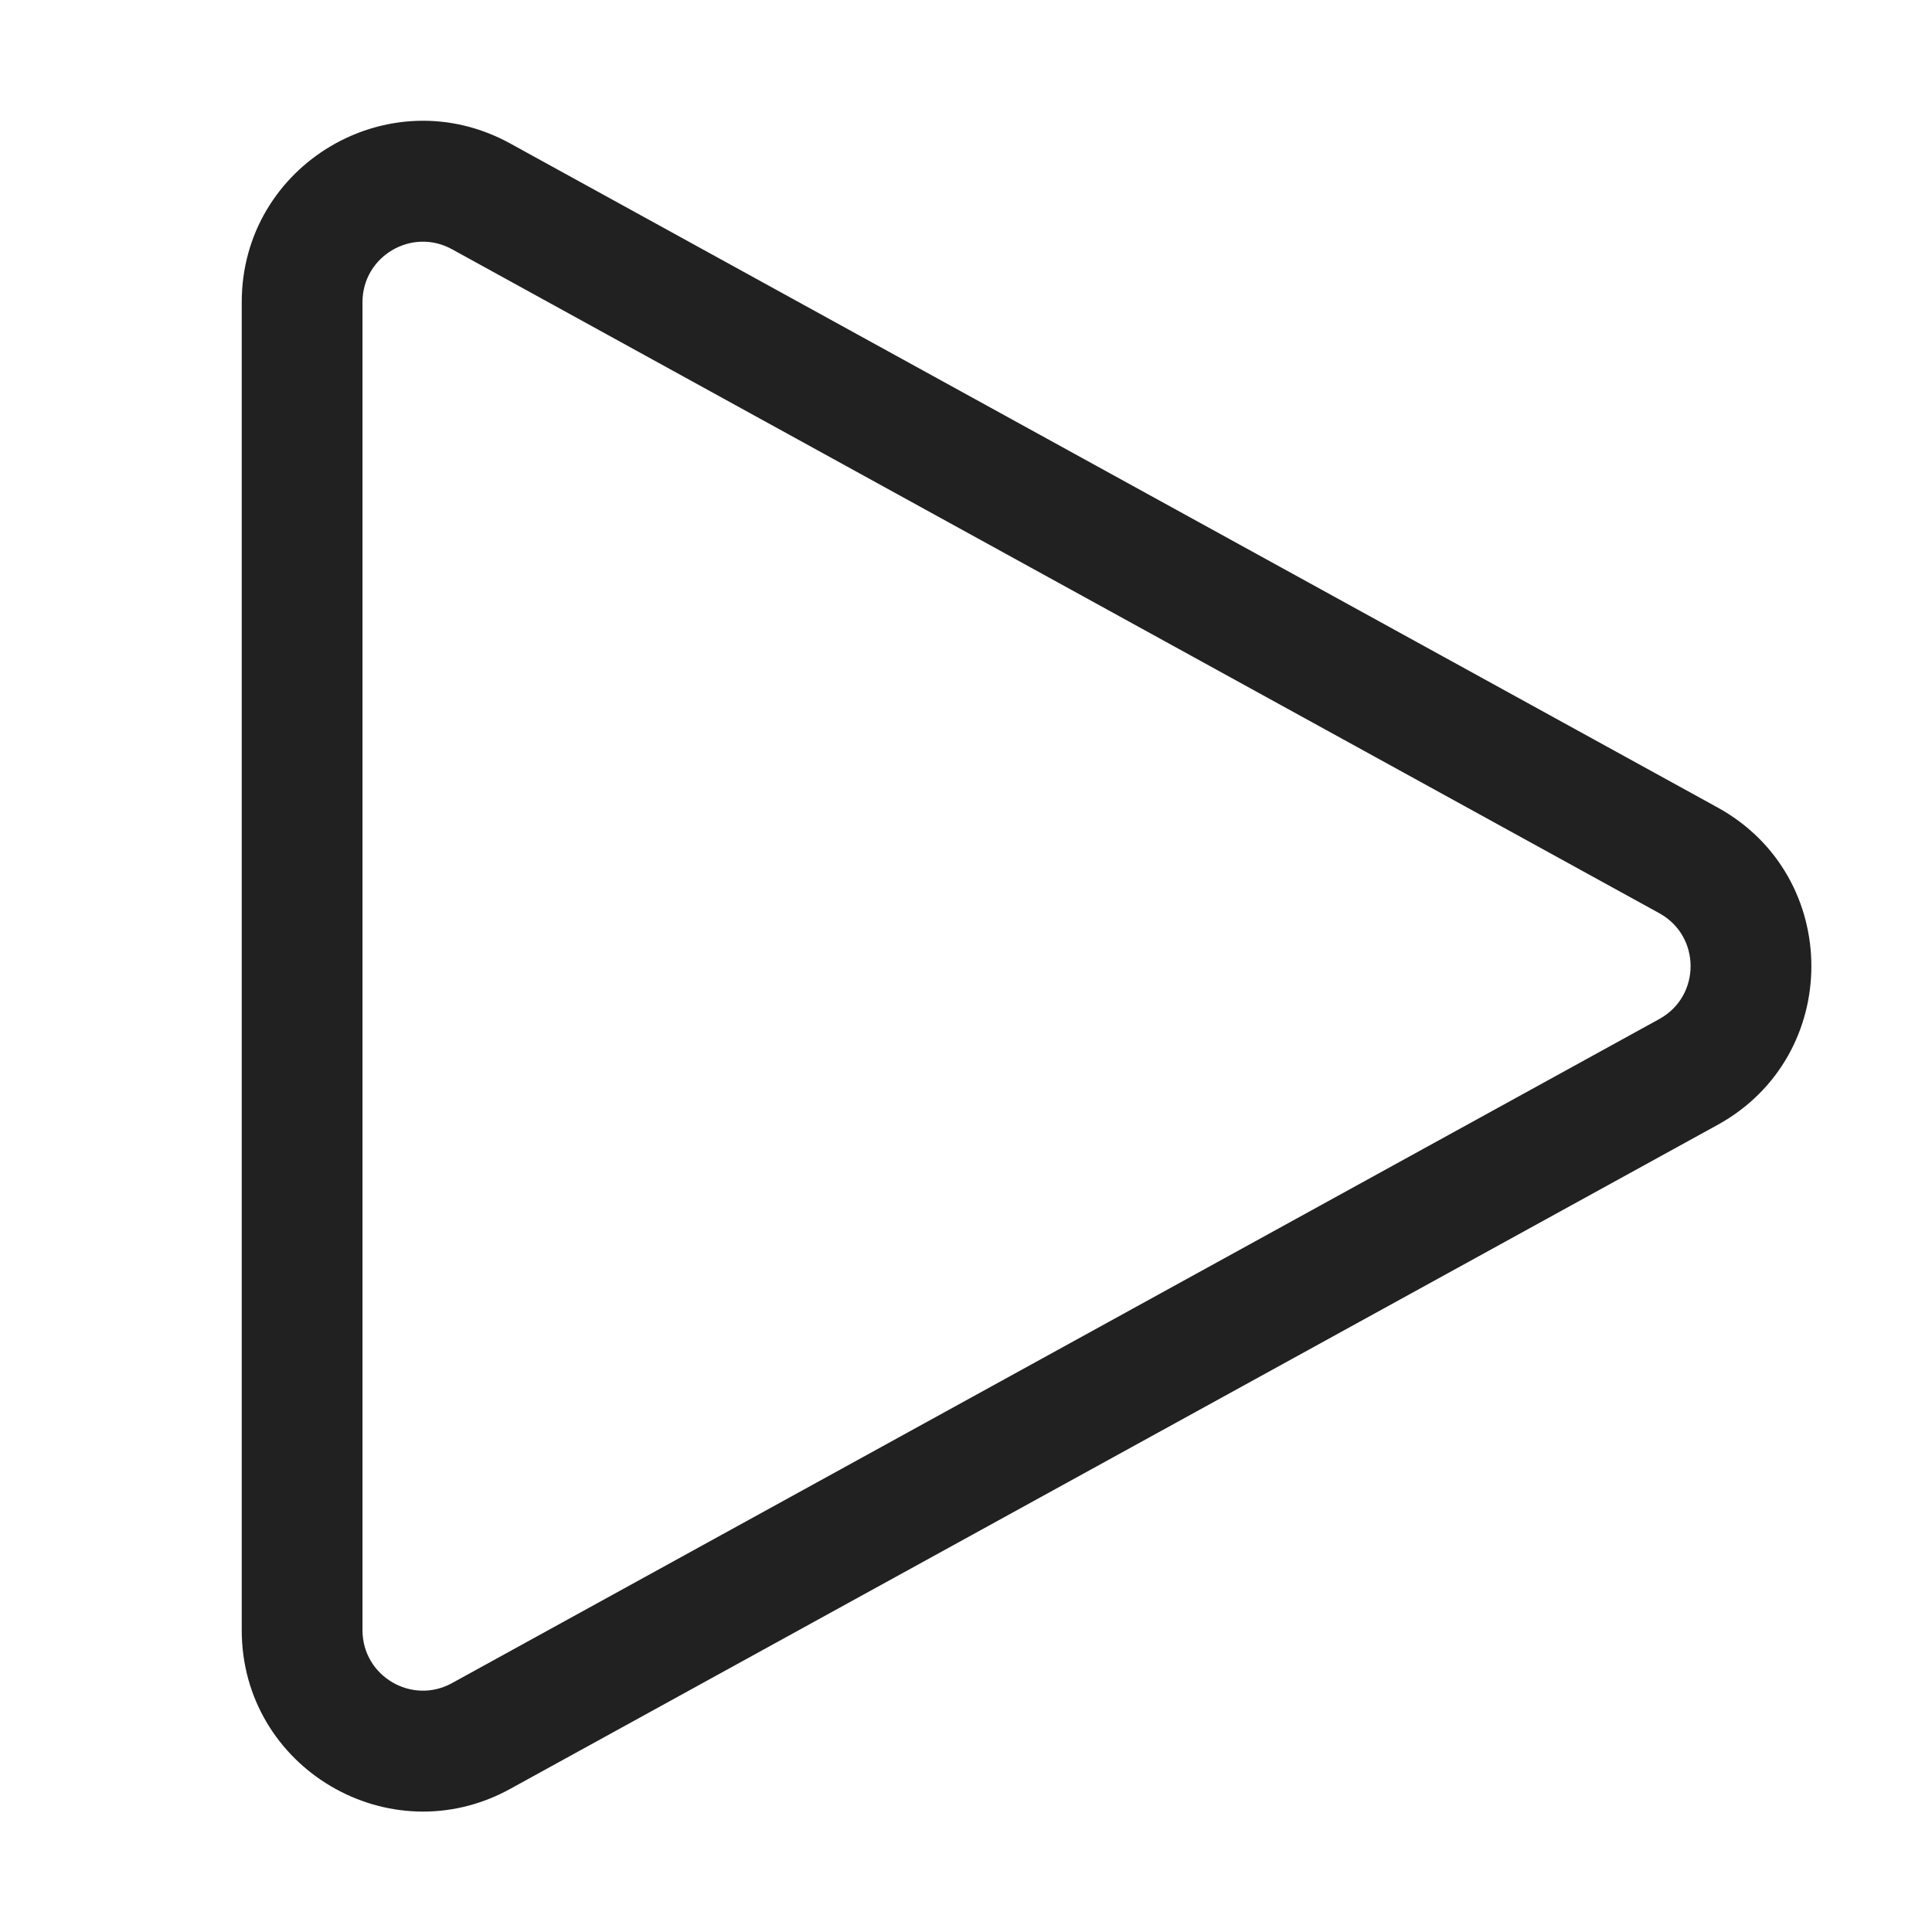
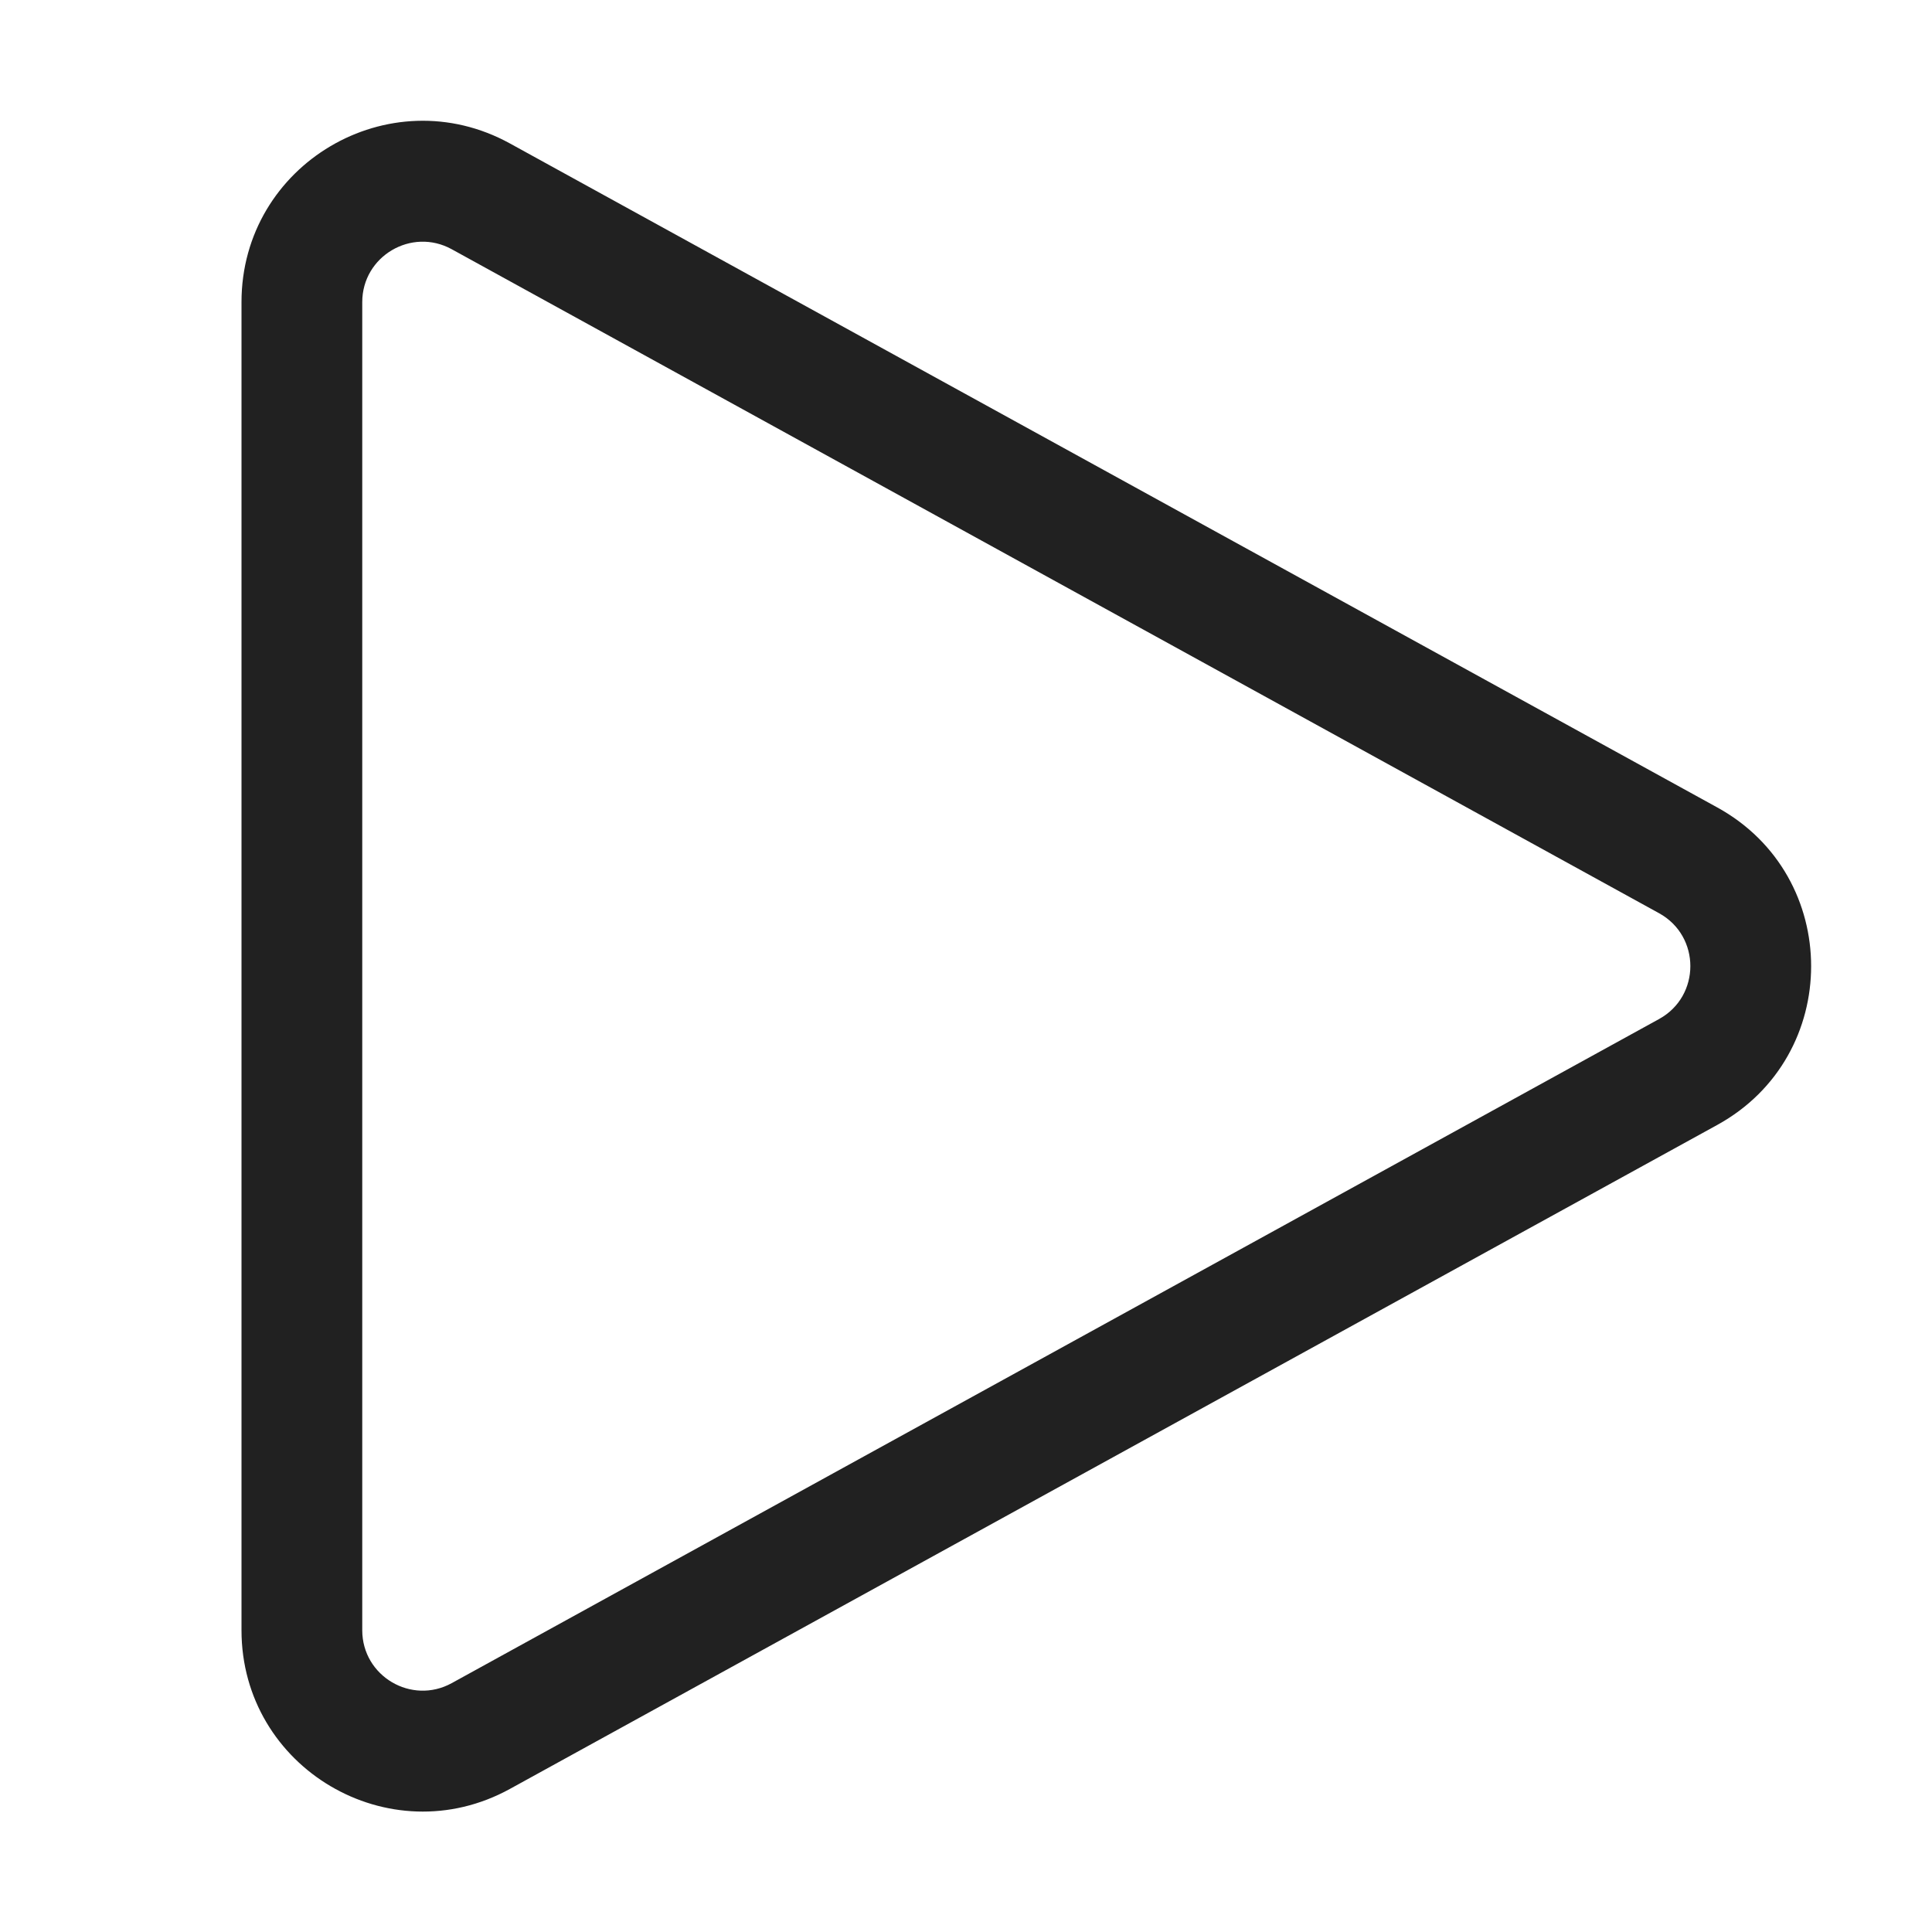
<svg xmlns="http://www.w3.org/2000/svg" width="16" height="16" viewBox="0 0 16 16" fill="none">
-   <path d="M14.224 6.687C15.26 7.257 15.26 8.746 14.224 9.316L4.225 14.815C3.225 15.365 2.002 14.641 2.002 13.501L2.002 2.502C2.002 1.361 3.225 0.638 4.225 1.188L14.224 6.687ZM13.742 8.439C14.087 8.249 14.087 7.753 13.742 7.563L3.743 2.064C3.41 1.881 3.002 2.122 3.002 2.502L3.002 13.501C3.002 13.881 3.41 14.122 3.743 13.939L13.742 8.439Z" fill="#212121" />
+   <path d="M14.222 6.687C15.258 7.257 15.258 8.746 14.222 9.316L4.223 14.815C3.223 15.365 2 14.641 2 13.501L2 2.502C2 1.361 3.223 0.638 4.223 1.188L14.222 6.687ZM13.74 8.439C14.085 8.249 14.085 7.753 13.74 7.563L3.741 2.064C3.408 1.881 3 2.122 3 2.502L3 13.501C3 13.881 3.408 14.122 3.741 13.939L13.74 8.439Z" fill="#212121" />
</svg>
